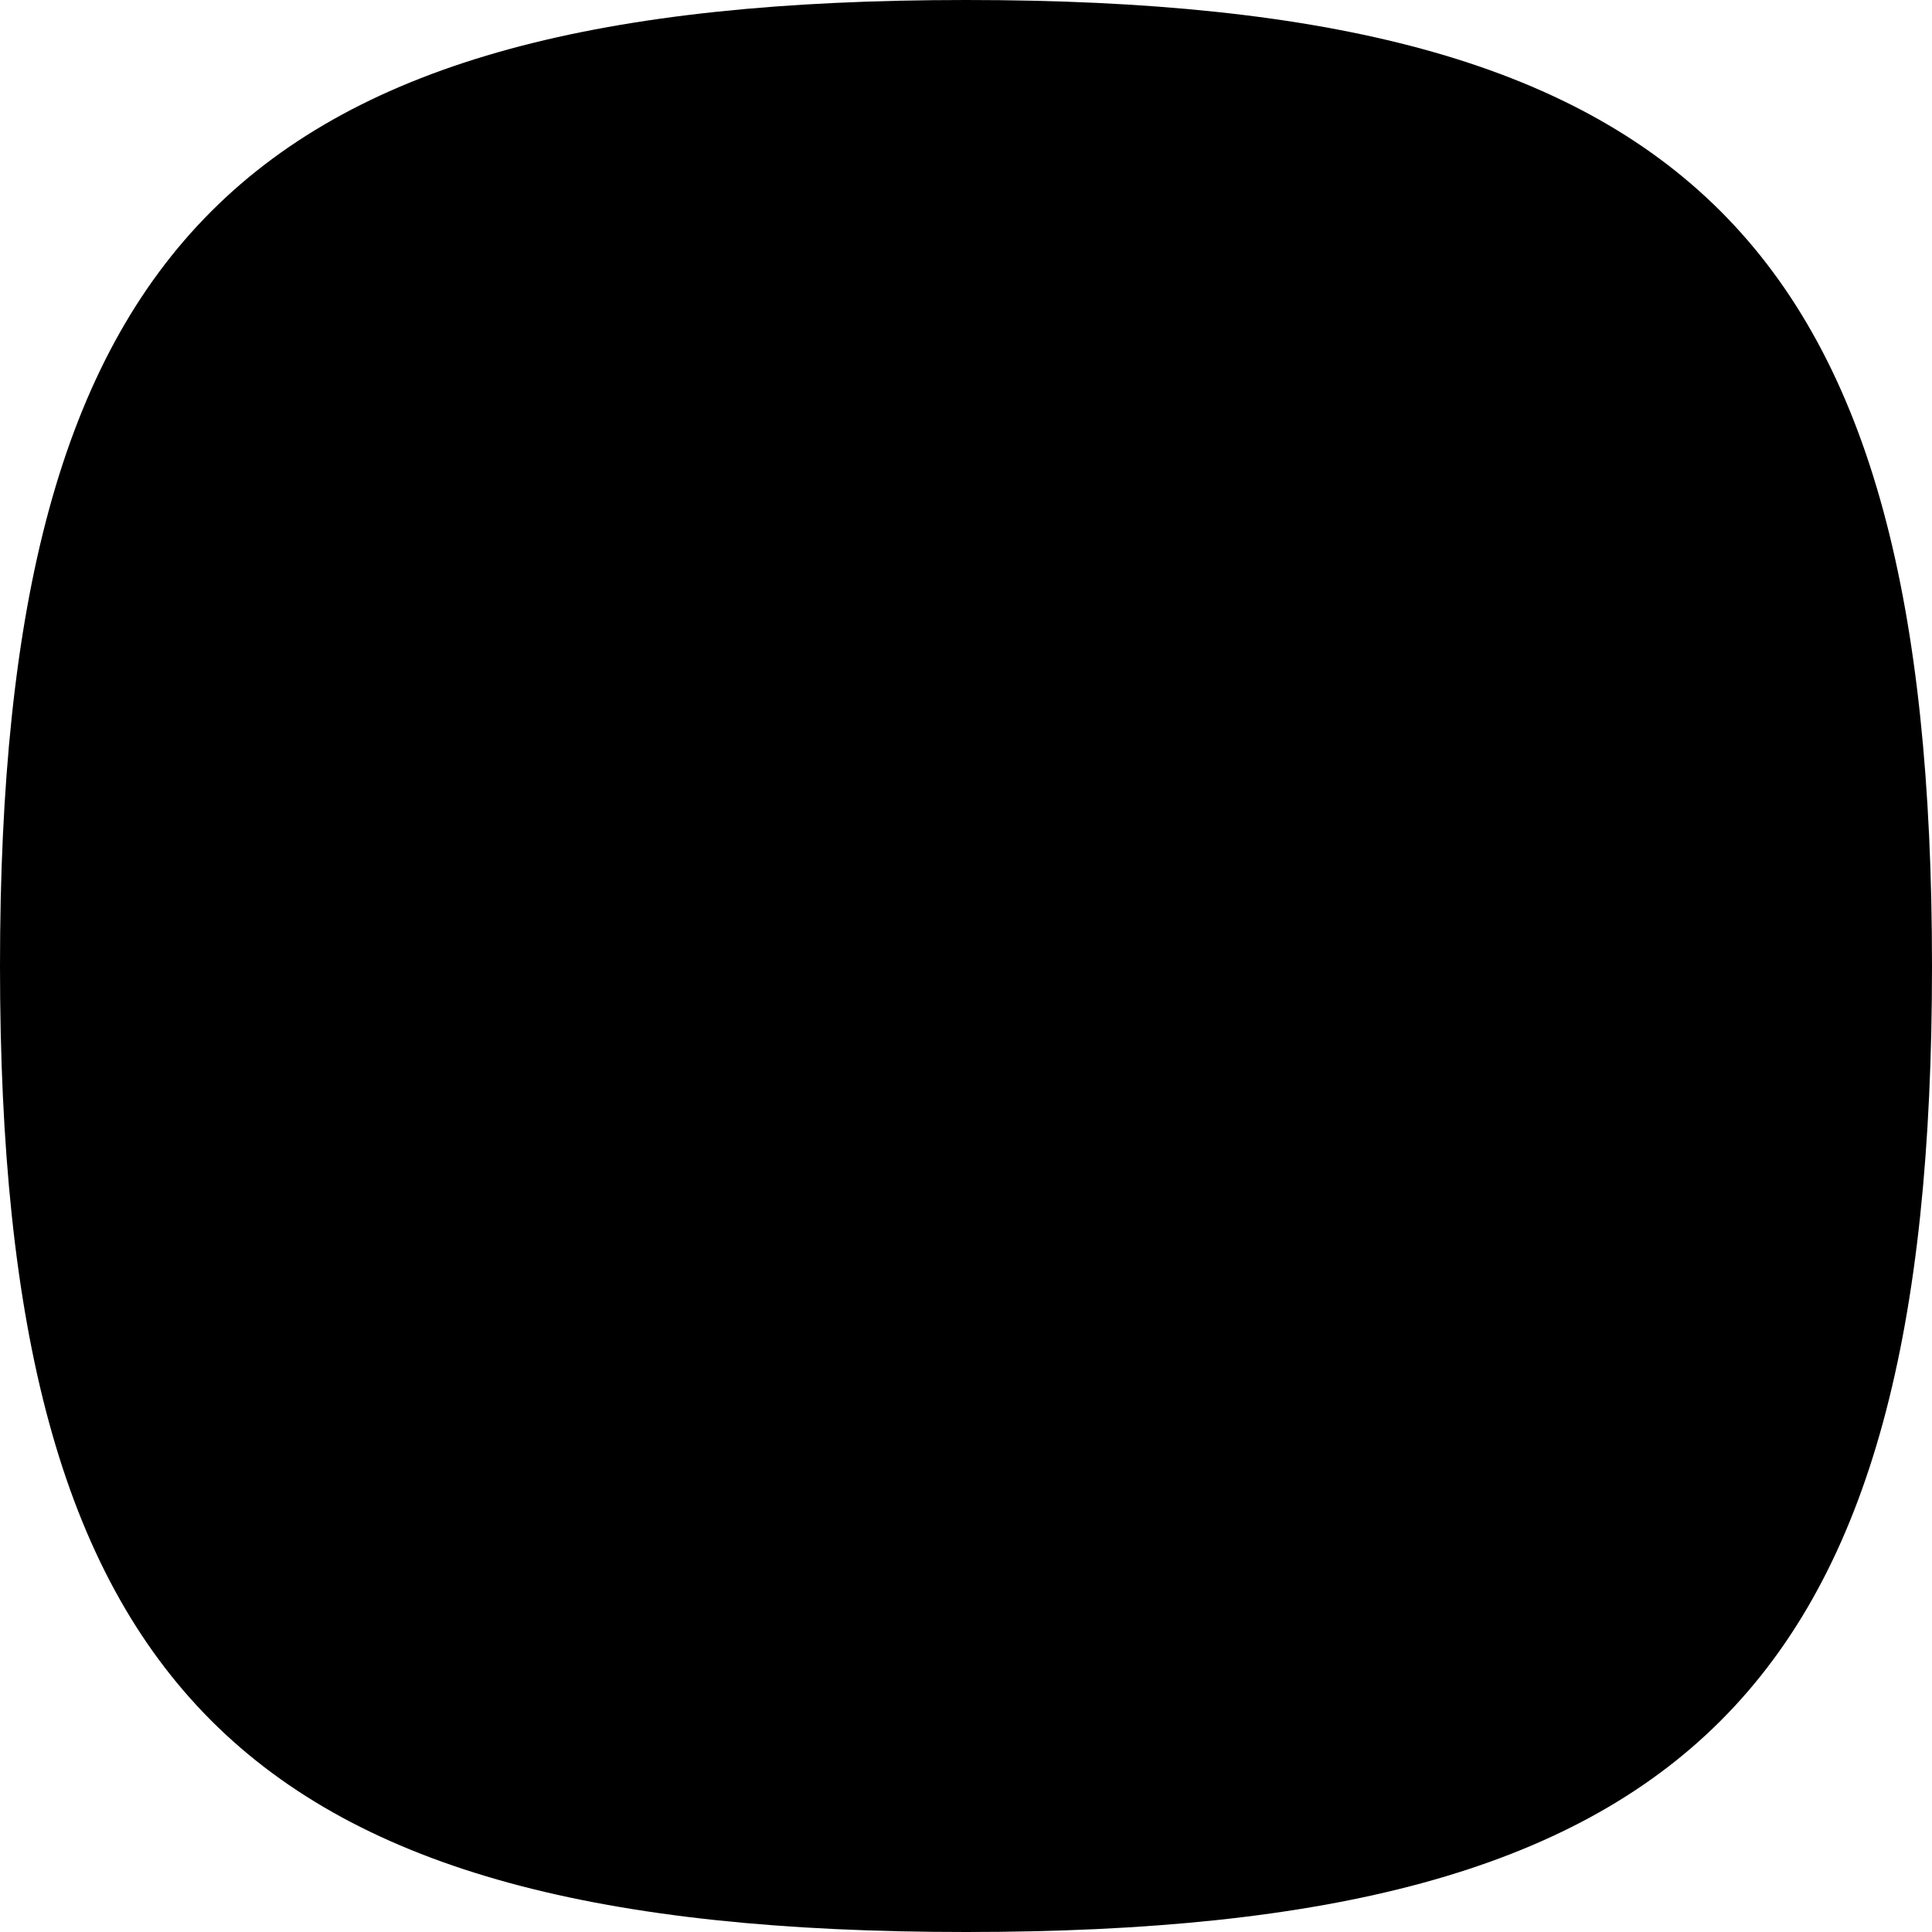
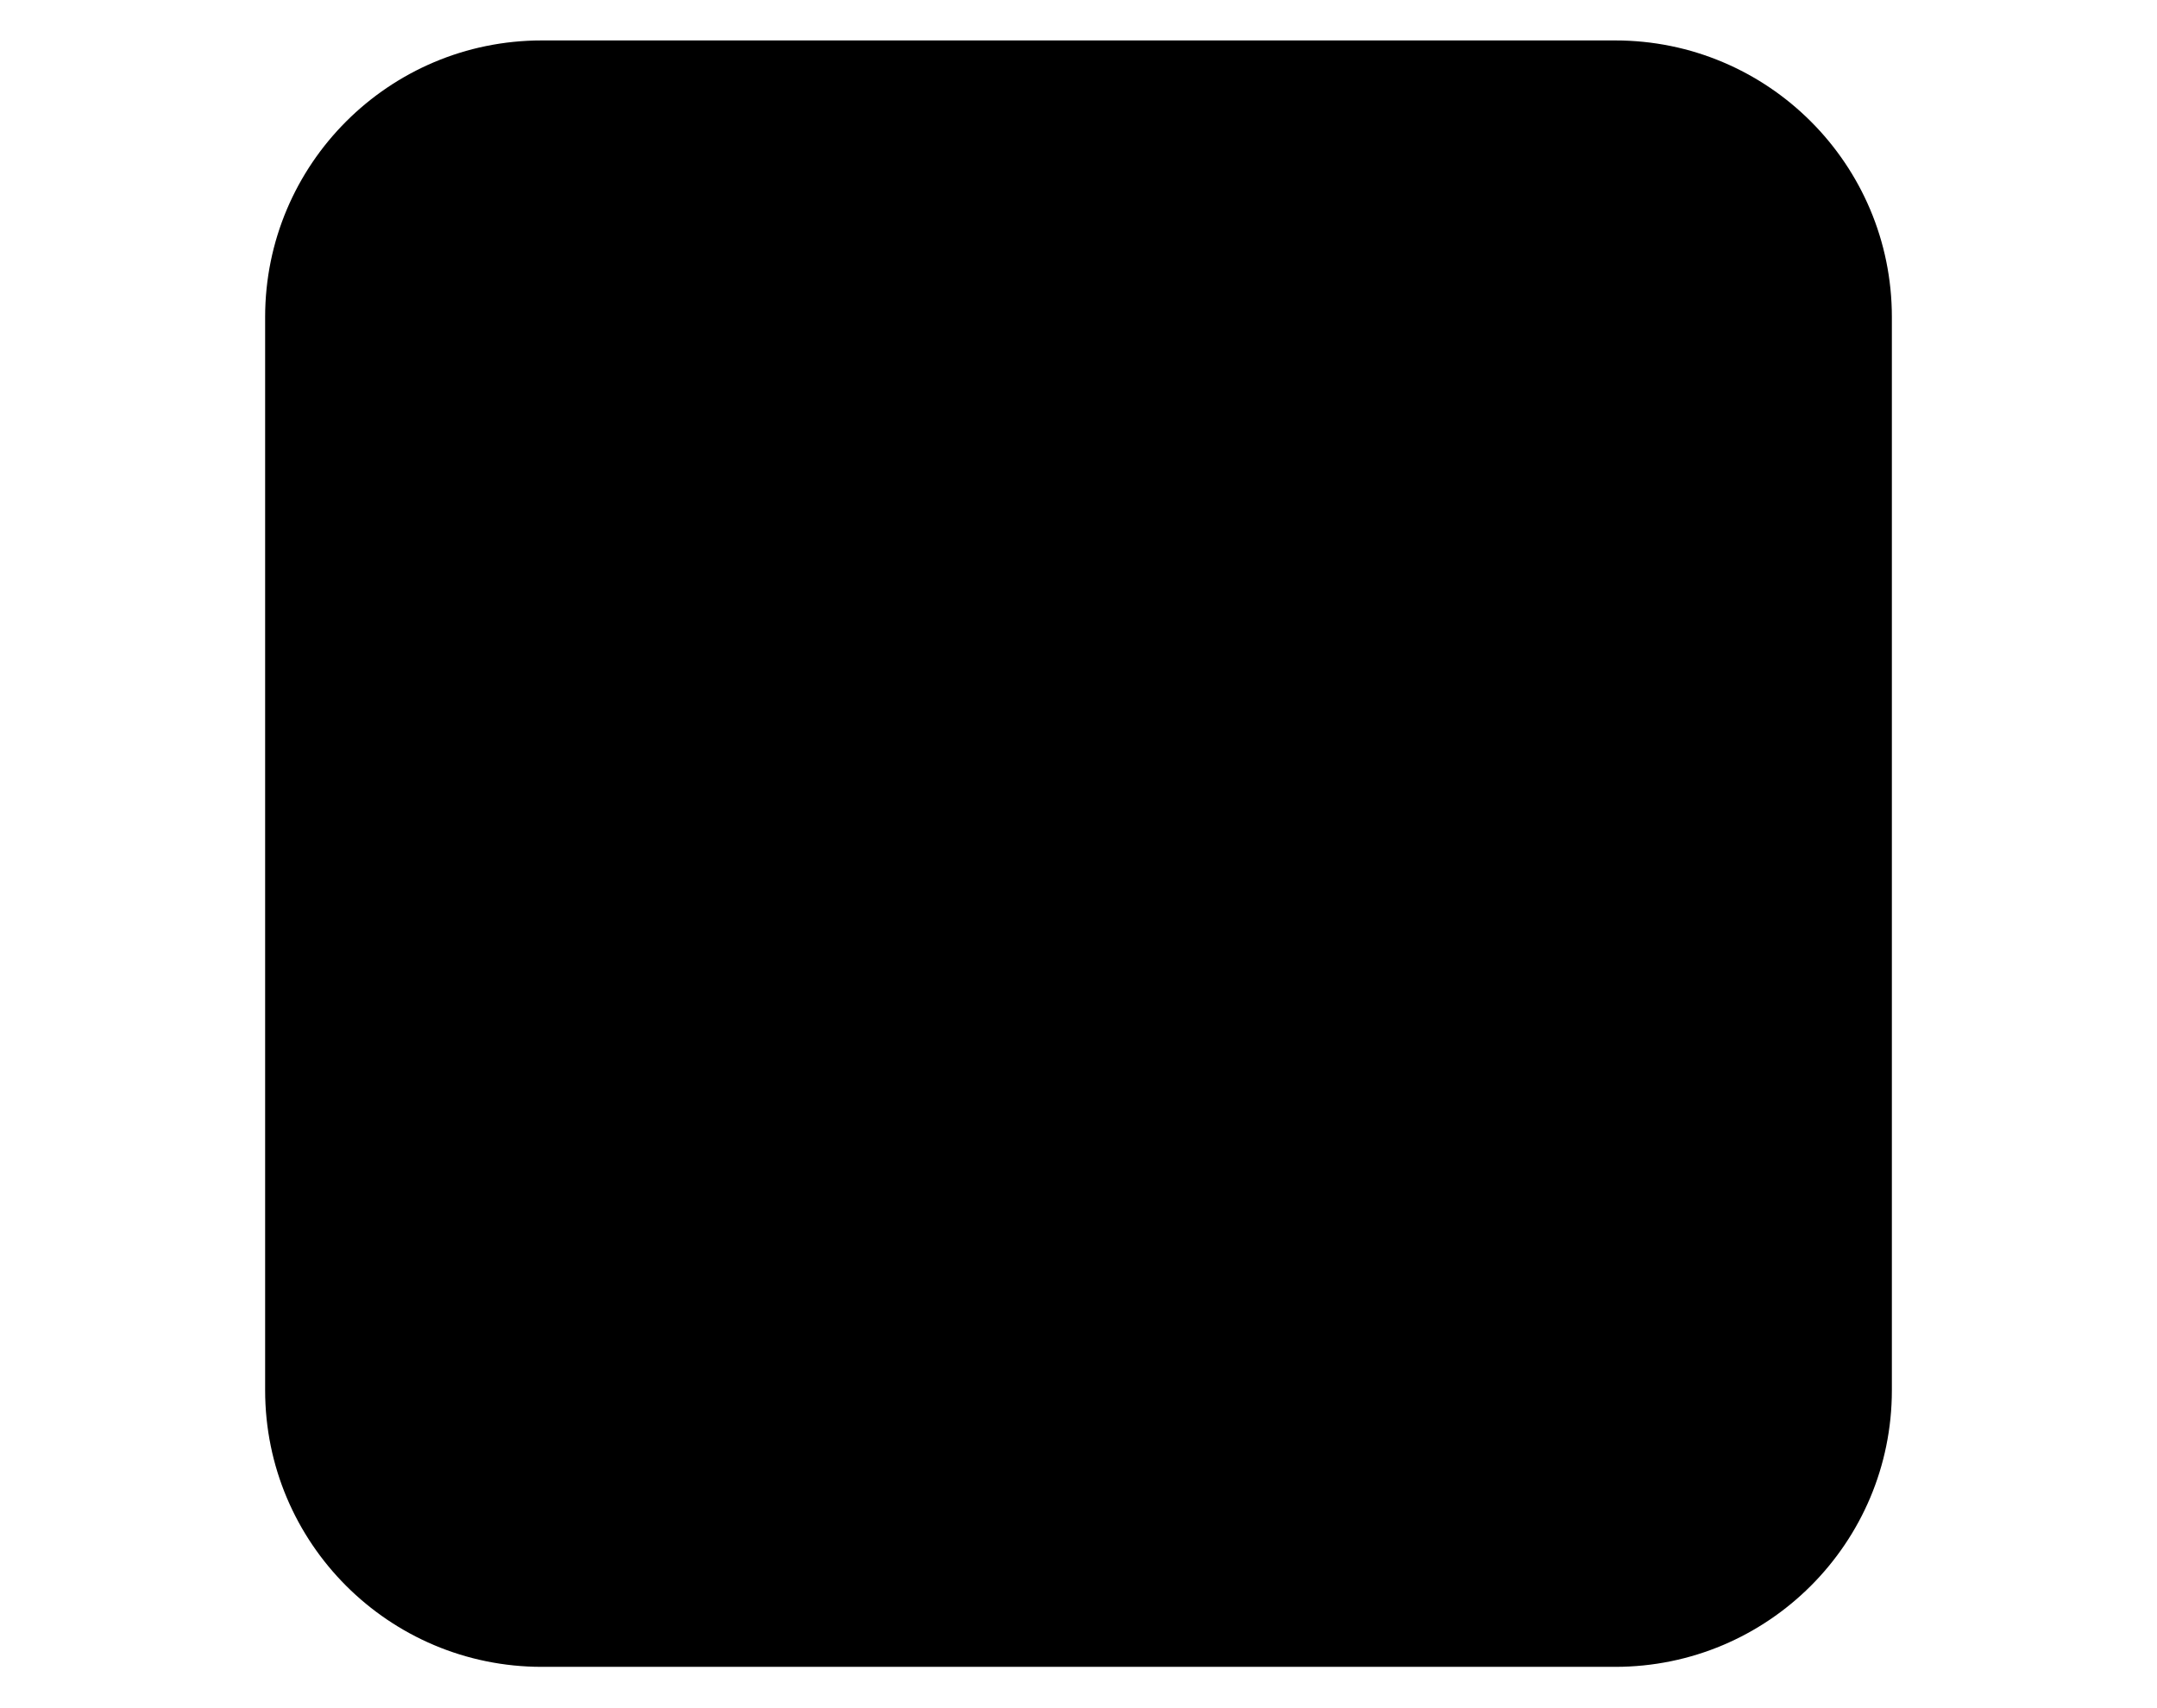
- <svg xmlns="http://www.w3.org/2000/svg" viewBox="25 25 150 150">
-   <path d="M 0, 75 C 0, 18.75 18.75, 0 75, 0 S 150, 18.75 150, 75 131.25, 150 75, 150 0, 131.25 0, 75" fill="#000" transform="rotate(0, 100, 100) translate(25 25)" />
+ <svg xmlns="http://www.w3.org/2000/svg" x="0px" y="0px" viewBox="0 0 480 380" enable-background="new 0 0 480 380" xml:space="preserve">
+   <path d="M421,309.436C421,343.437,393.437,371,359.436,371H120.564C86.563,371,59,343.437,59,309.436V70.564  C59,36.563,86.563,9,120.564,9h238.871C393.437,9,421,36.563,421,70.564V309.436z" />
</svg>
